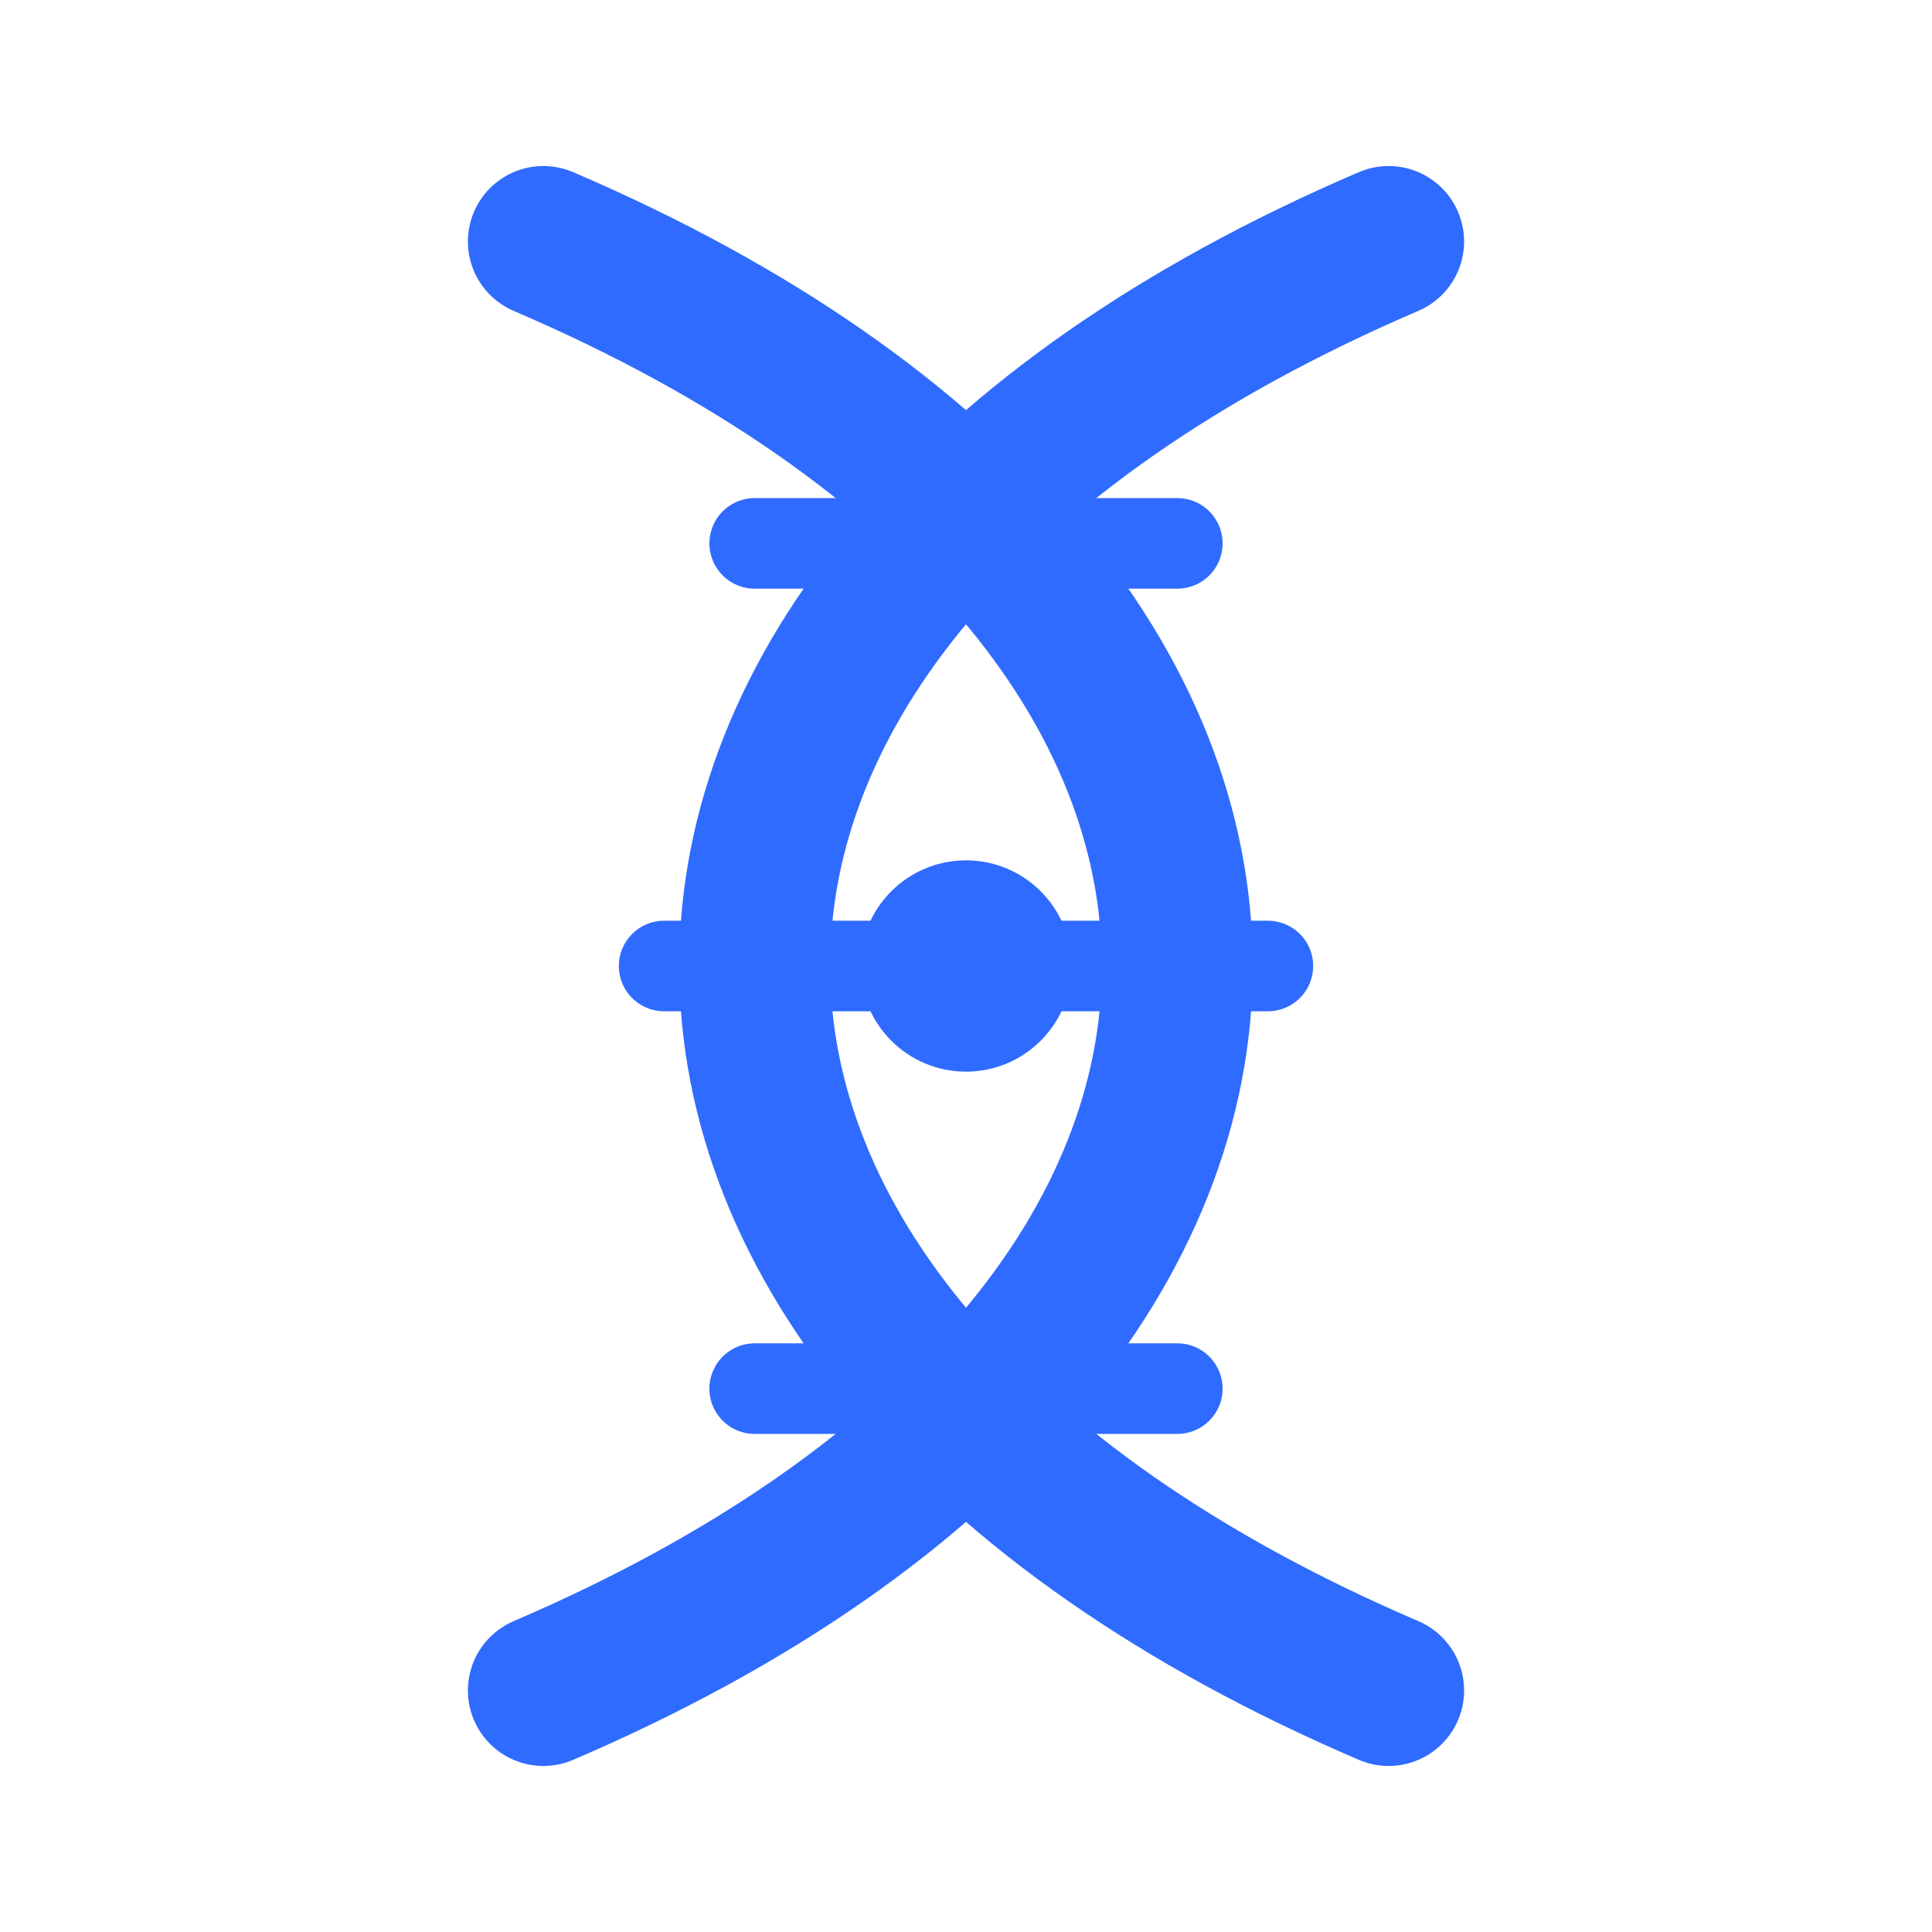
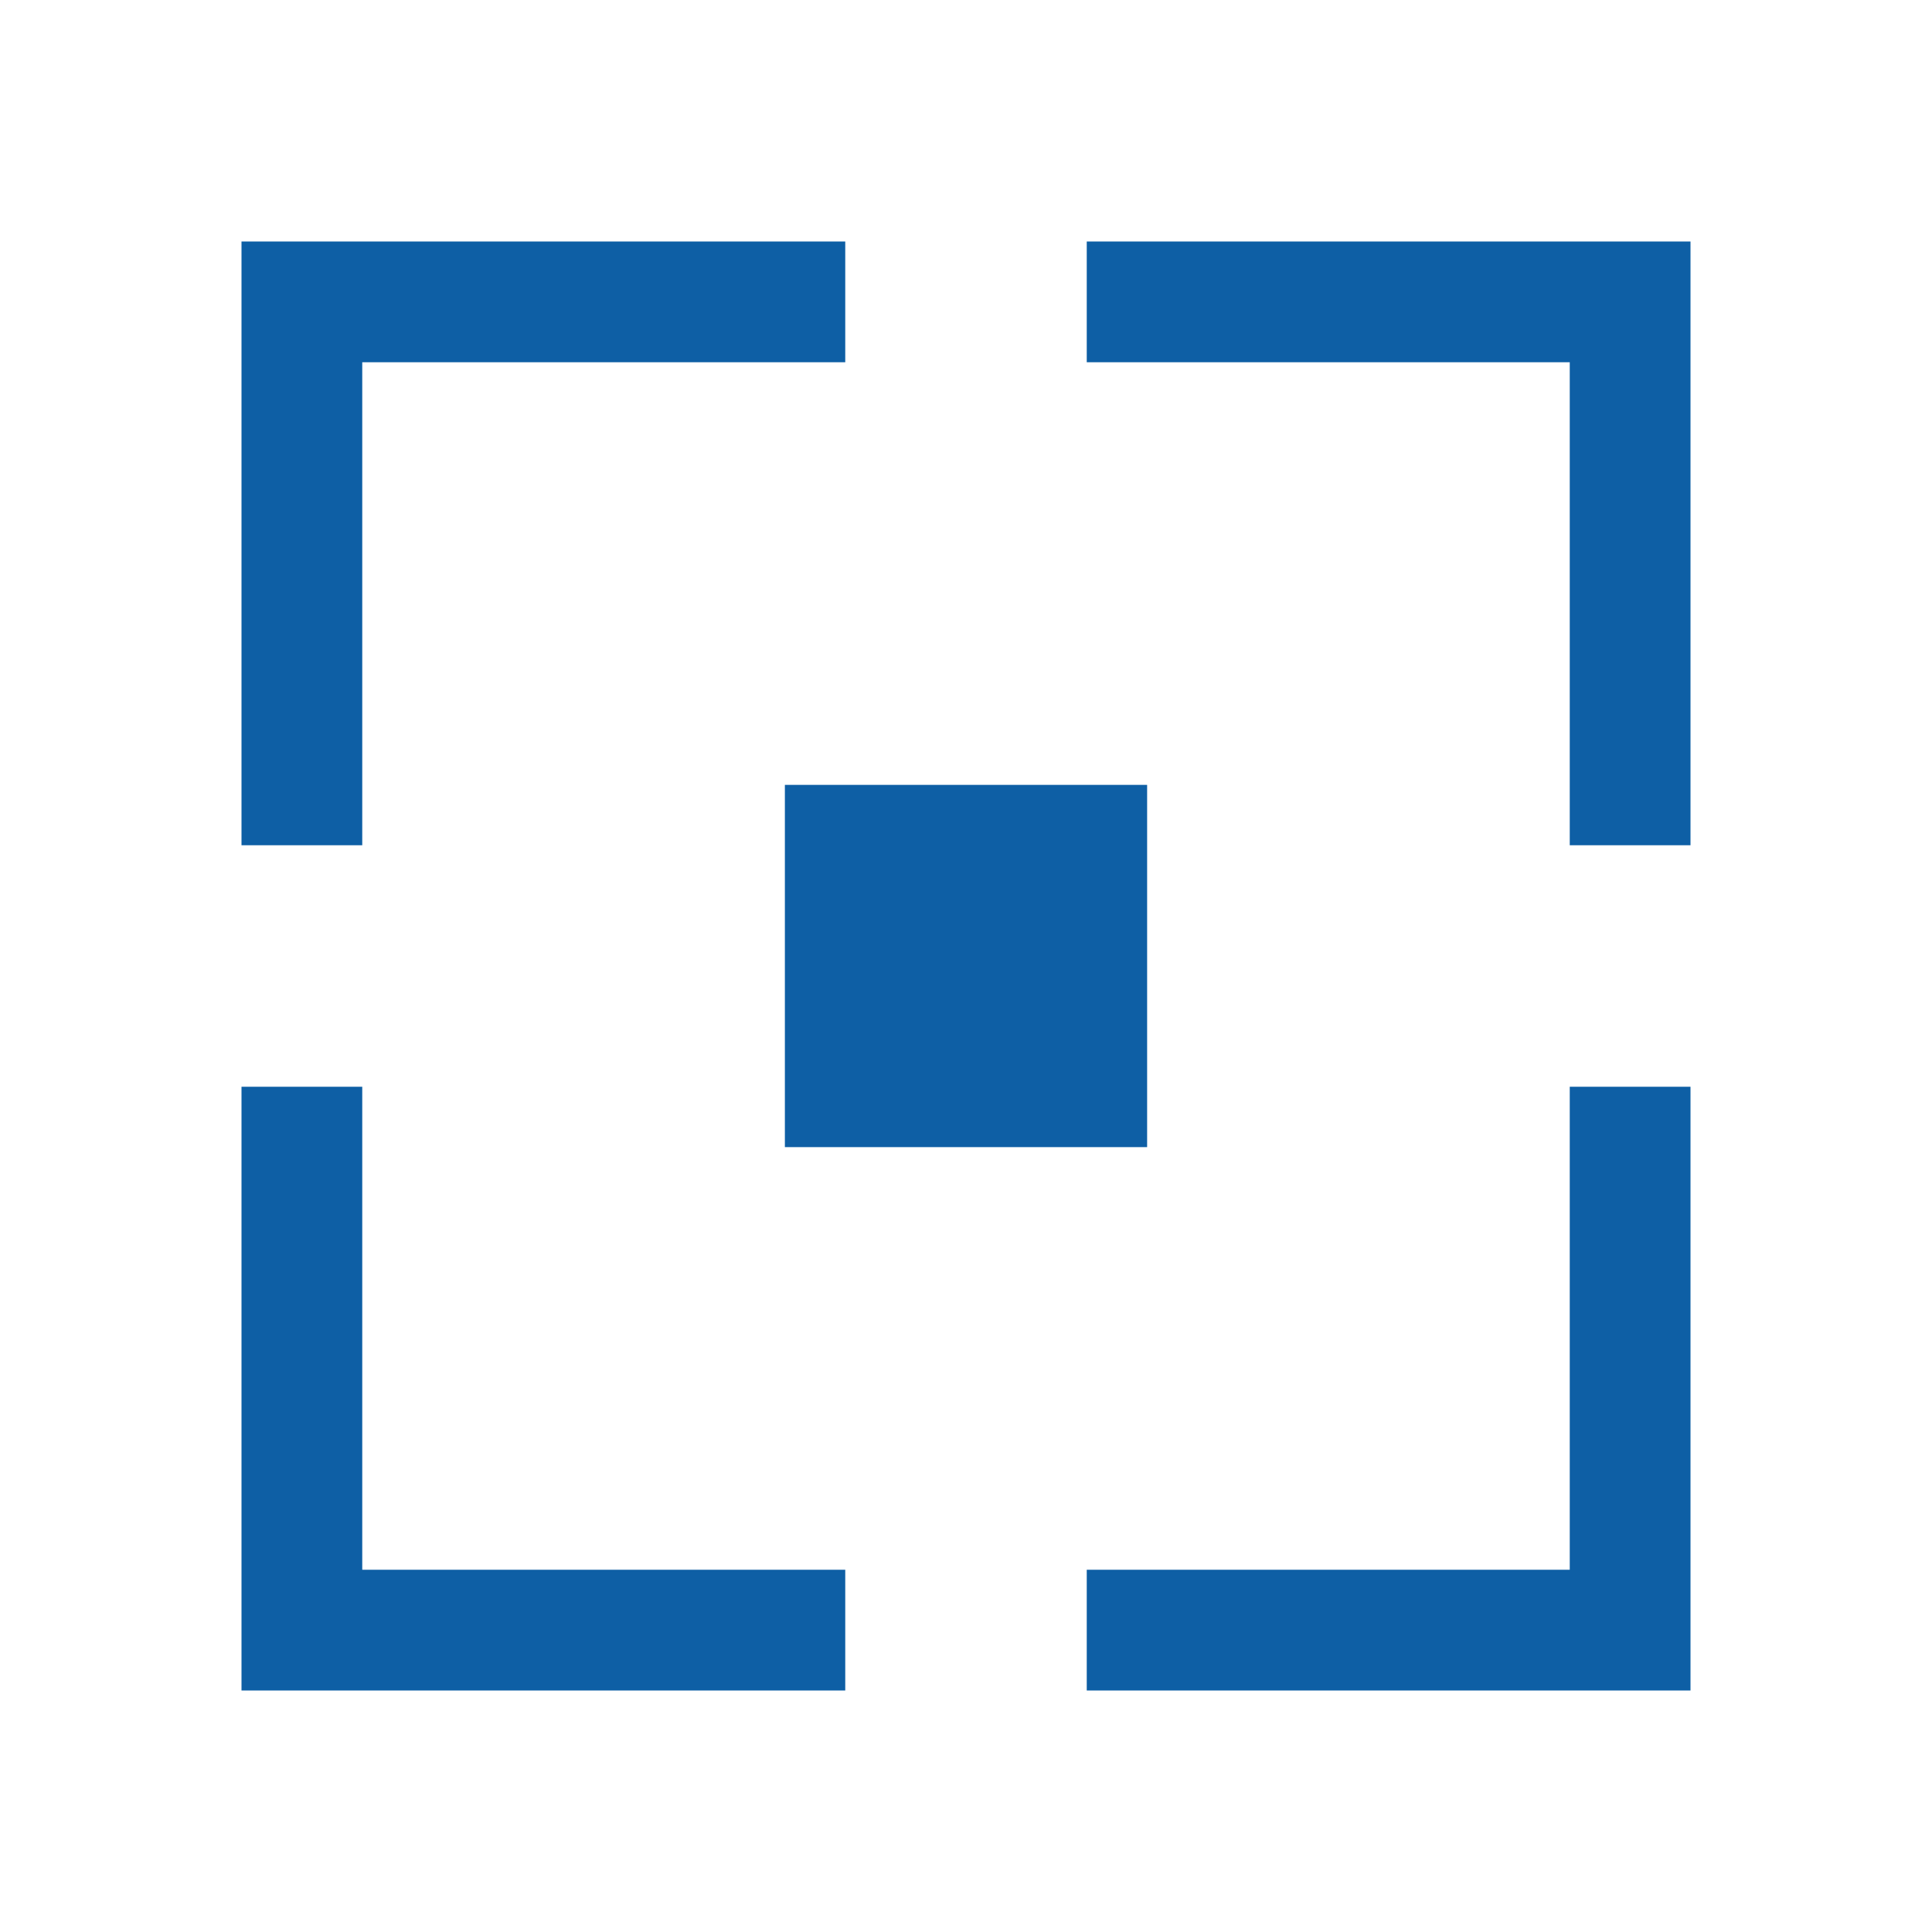
<svg xmlns="http://www.w3.org/2000/svg" viewBox="0 0 64 64" role="img" aria-labelledby="marca-titulo">
-   <g fill="none" stroke="#2f6bff" stroke-linecap="round" stroke-linejoin="round" stroke-width="5">
-     <path d="M18 8c28 12 28 36 0 48" />
-     <path d="M46 8C18 20 18 44 46 56" />
-     <path d="M25 18h14M22 32h20M25 46h14" stroke-width="3" />
+   <g fill="none" stroke="#0e5fa5" stroke-linecap="square" stroke-linejoin="miter" stroke-width="4">
+     <path d="M10 26V10h16" />
+     <path d="M38 10h16v16" />
+     <path d="M54 38v16H38" />
+     <path d="M26 54H10V38" />
  </g>
-   <circle cx="32" cy="32" r="3.5" fill="#2f6bff" />
+   <path d="M26 26h12v12H26z" fill="#0e5fa5" />
</svg>
